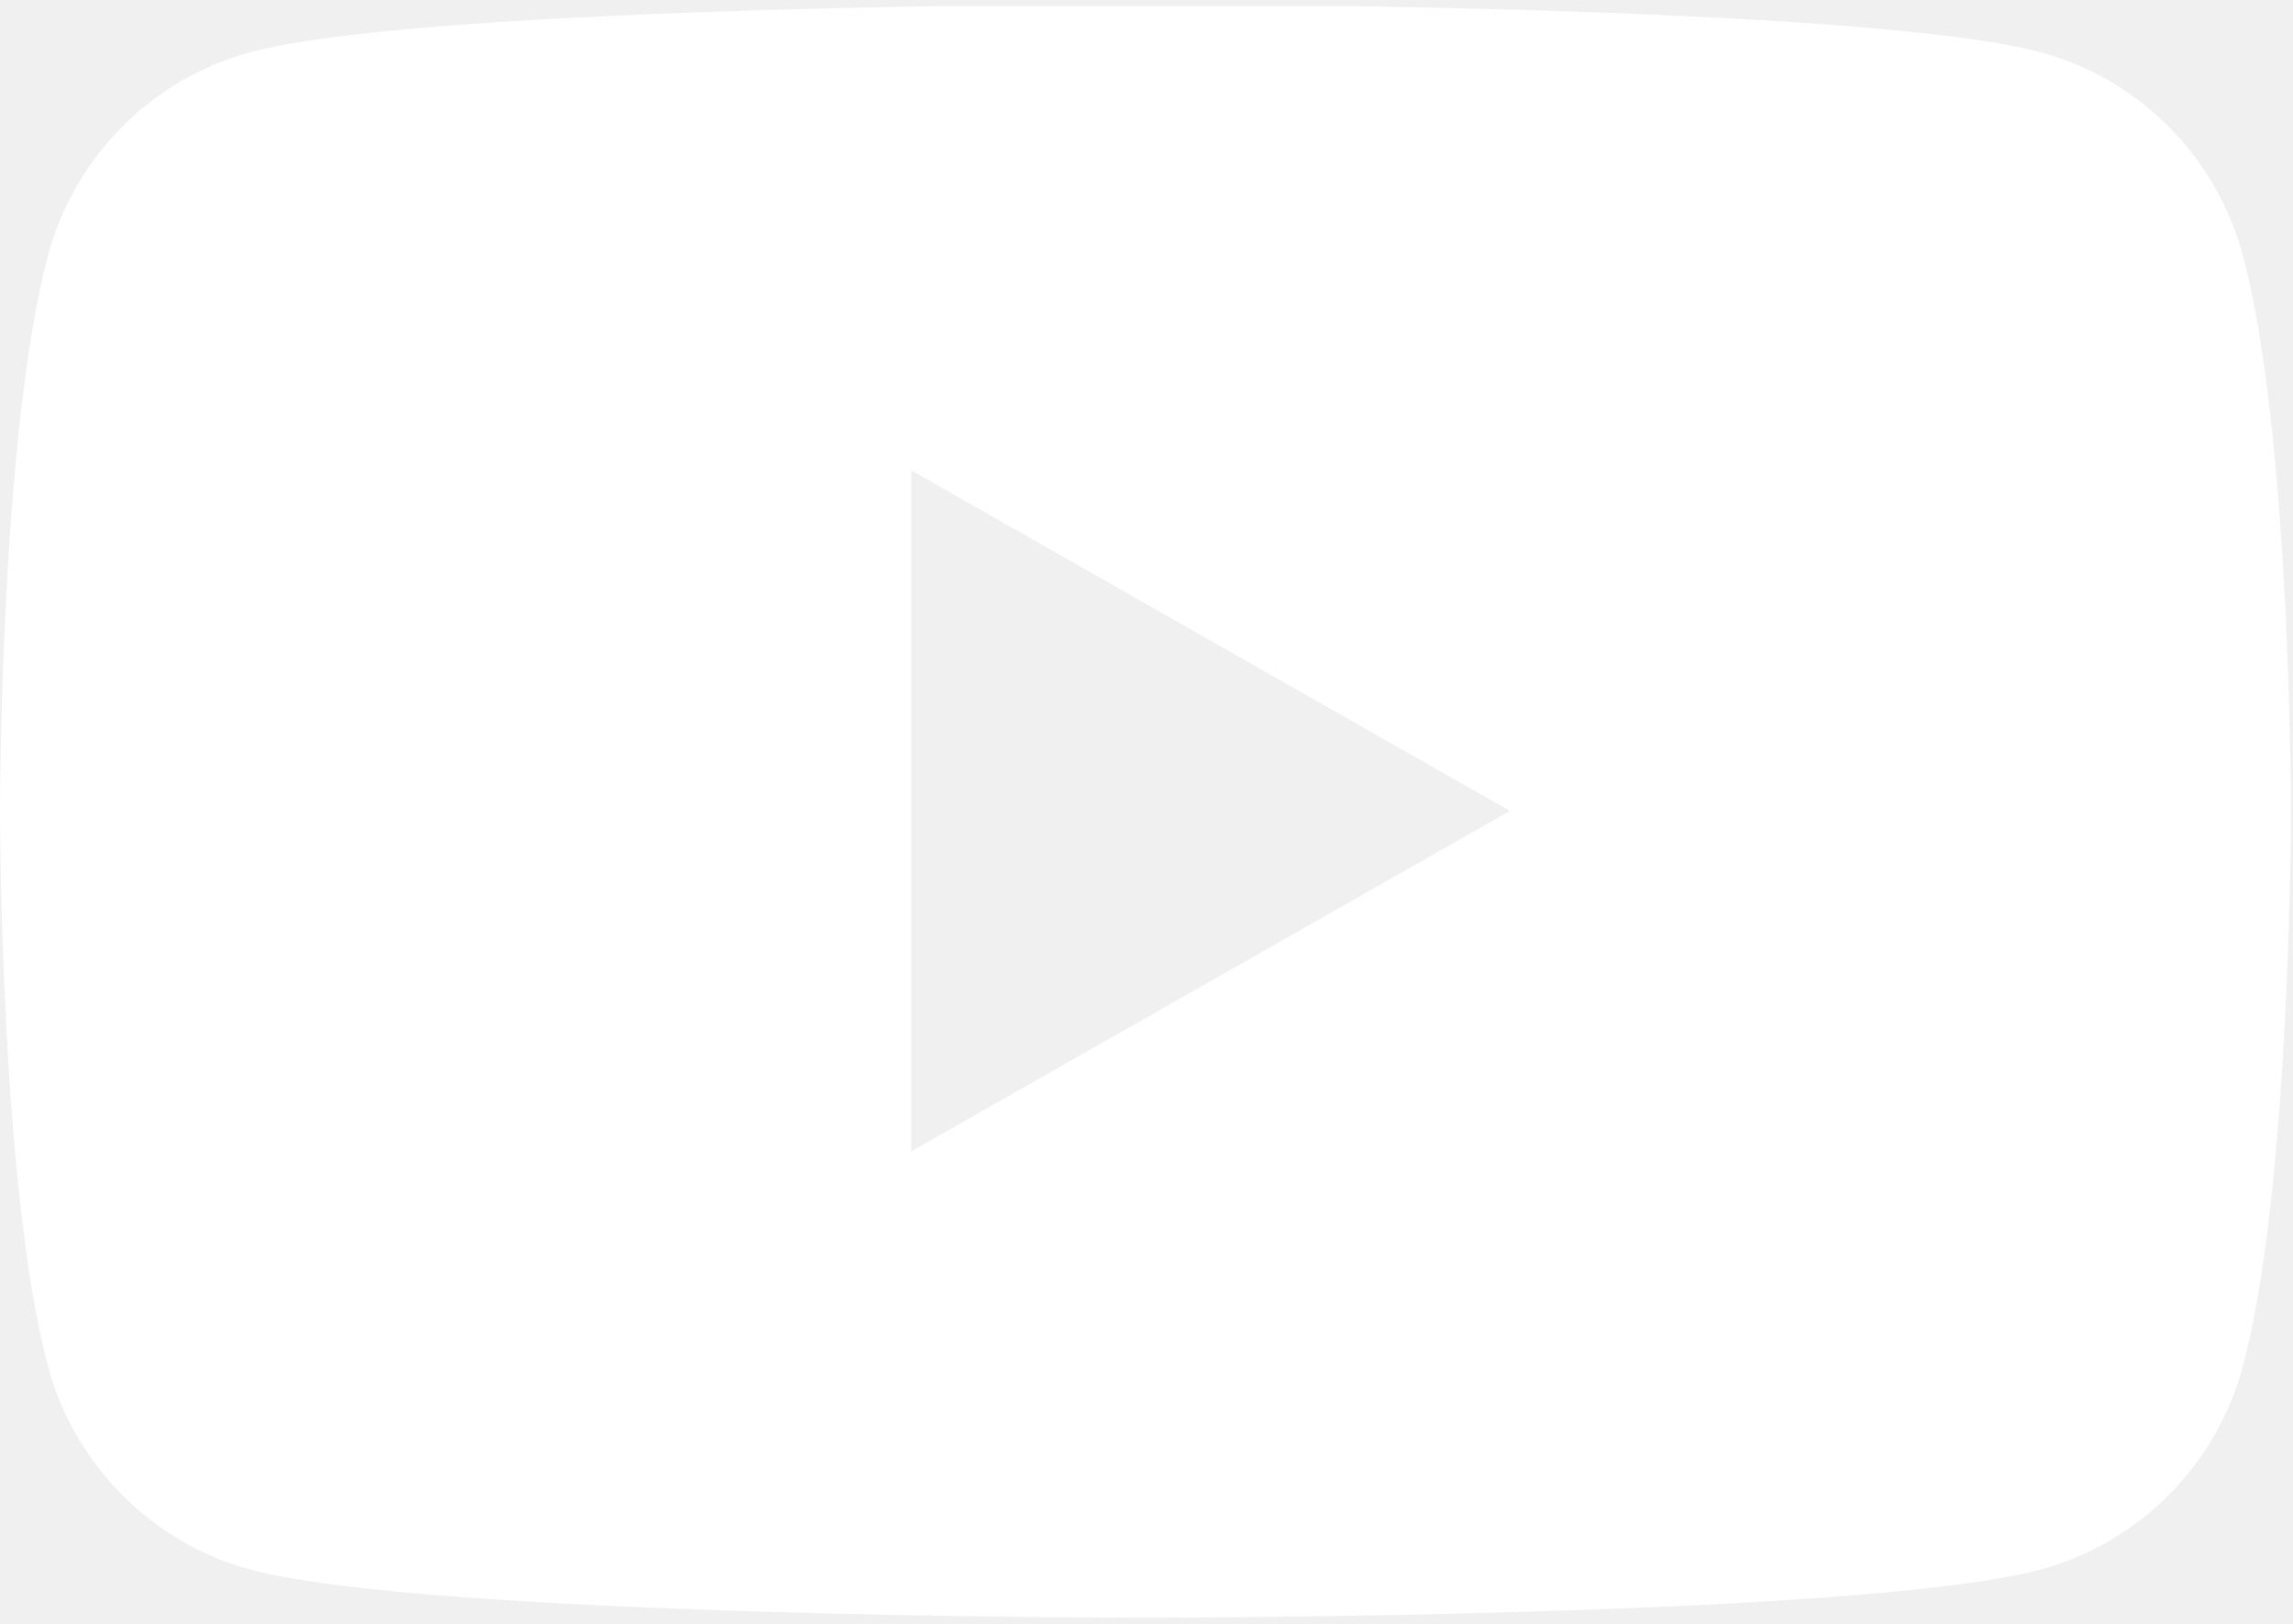
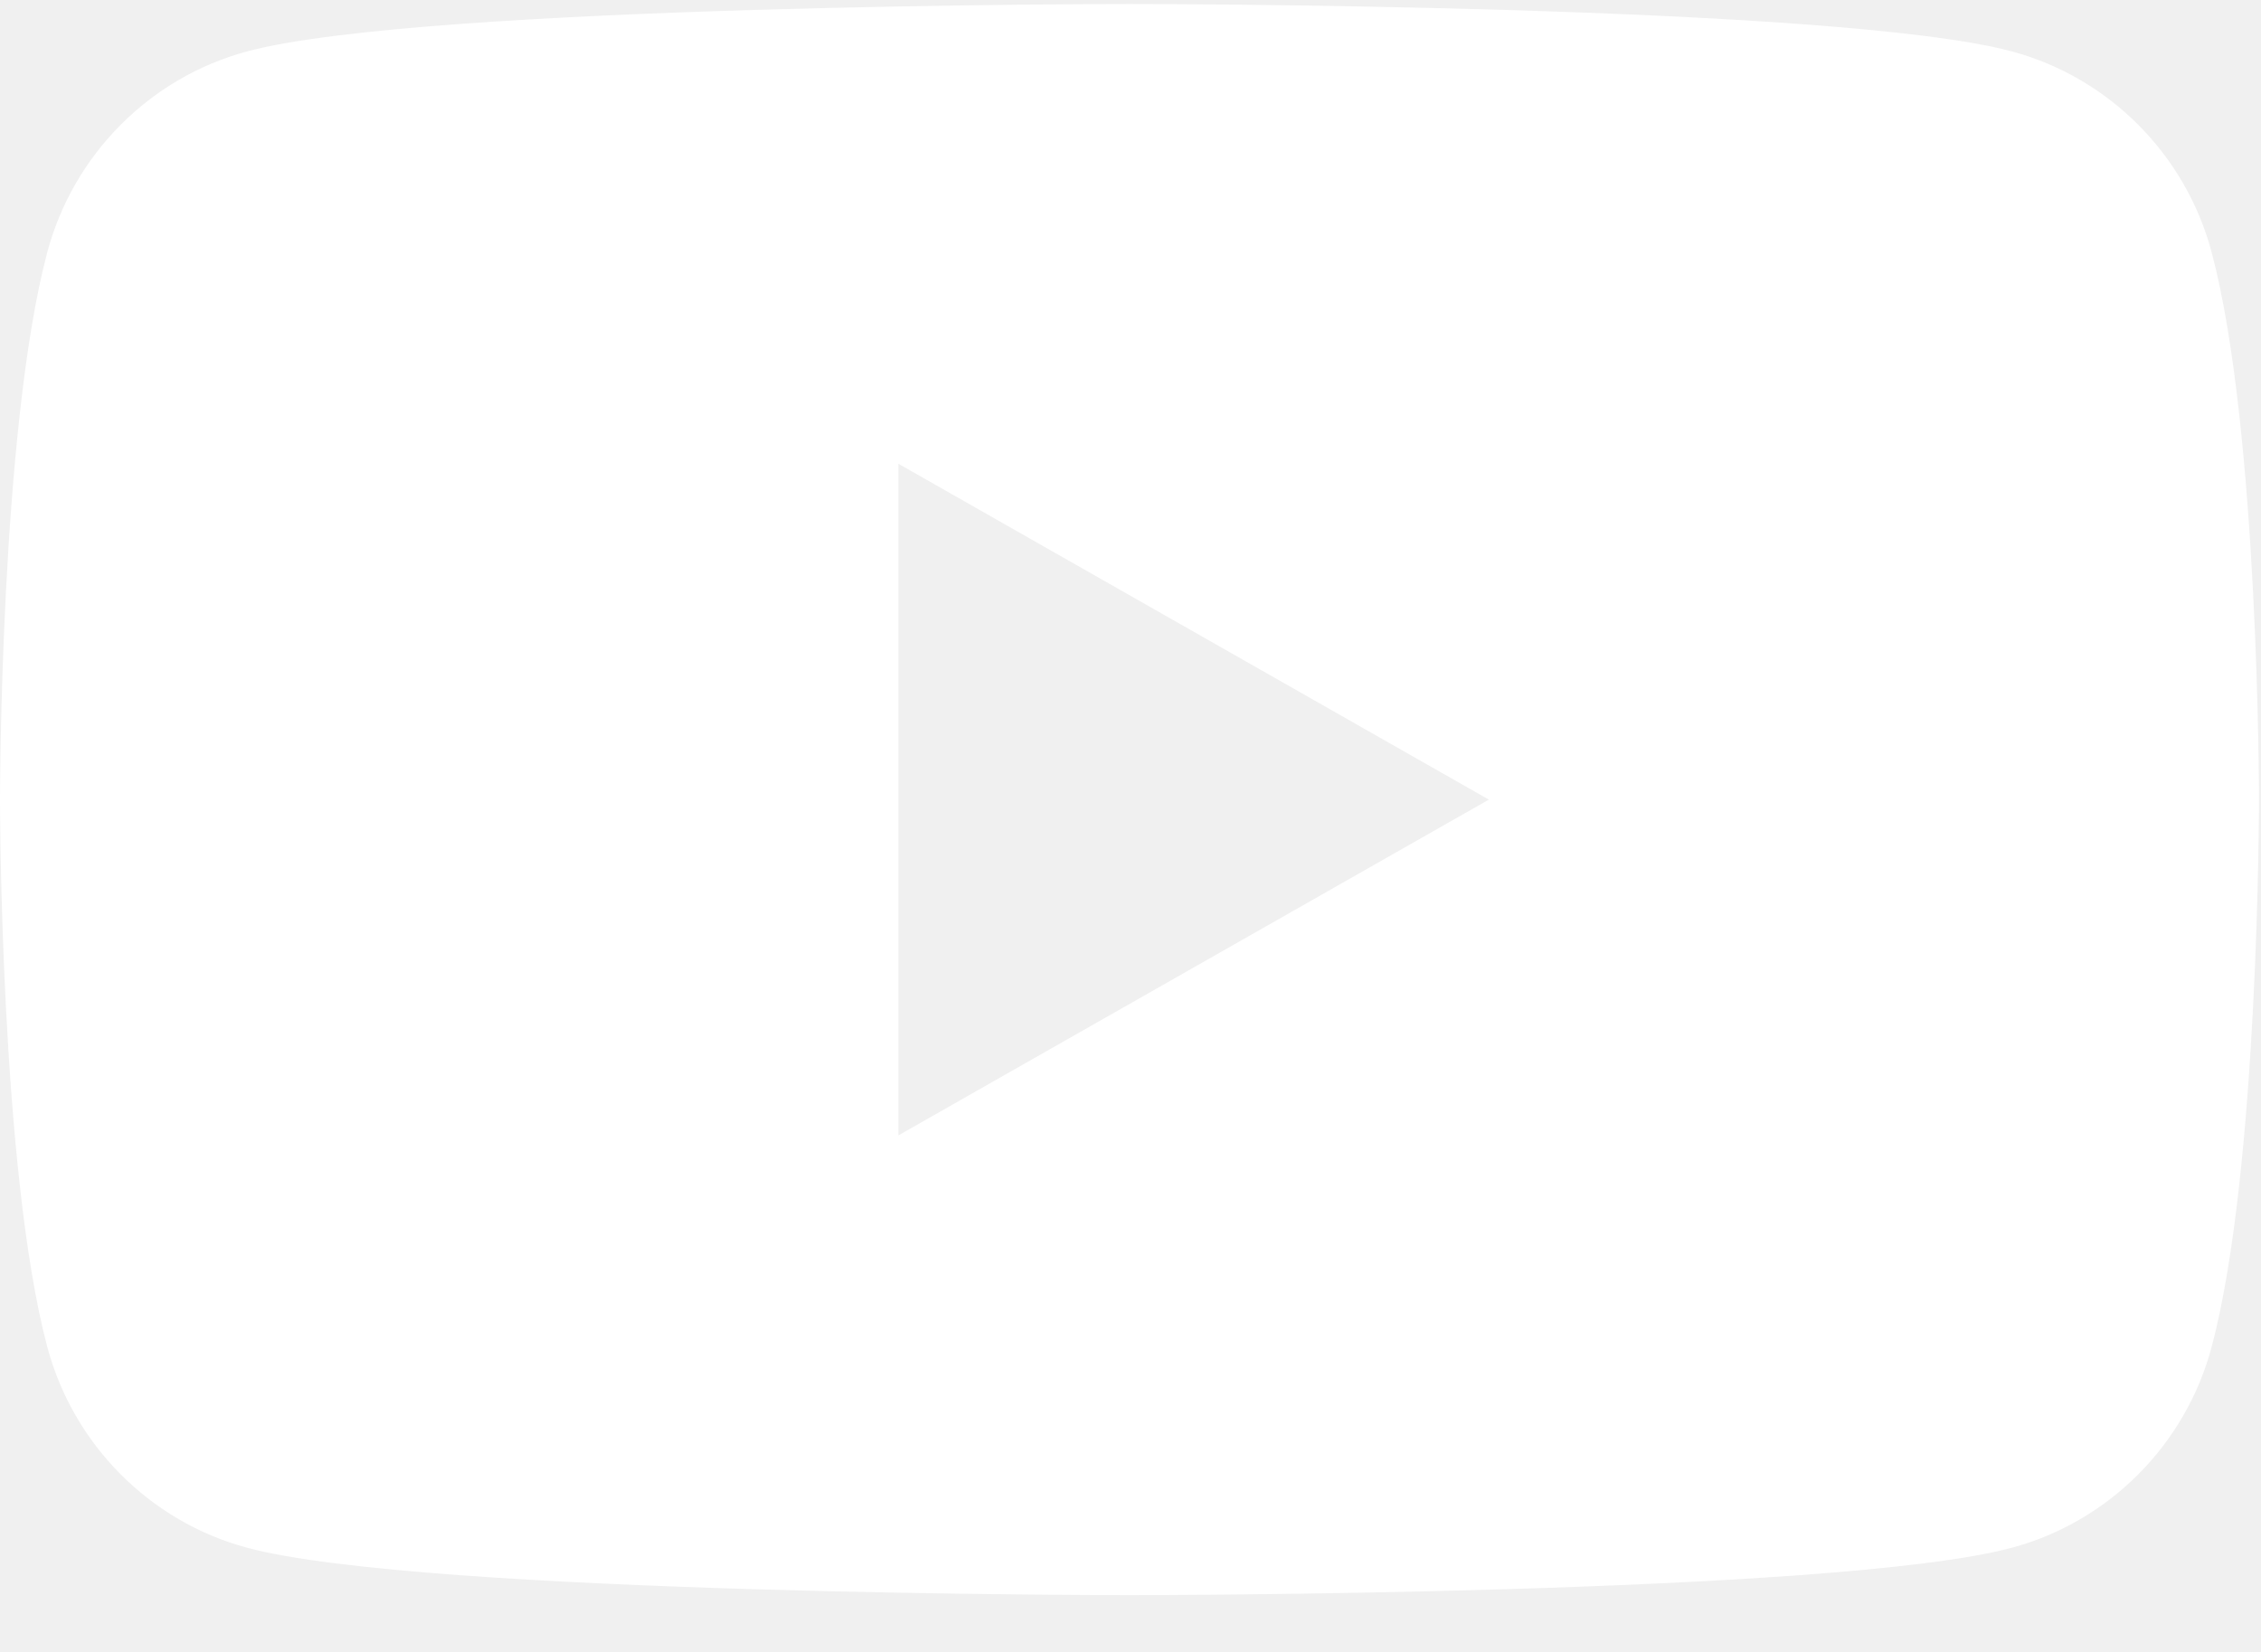
- <svg xmlns="http://www.w3.org/2000/svg" viewBox="0 0 367 258" width="24" height="17">
+ <svg xmlns="http://www.w3.org/2000/svg" width="26" height="19" viewBox="0 0 26 19" fill="none">
+   <g clip-path="url(#clip0)">
+     <path fill-rule="evenodd" clip-rule="evenodd" d="M25.977 9.196C25.977 9.196 25.977 13.45 25.433 15.489C25.135 16.614 24.254 17.5 23.137 17.801C21.111 18.347 12.988 18.347 12.988 18.347C12.988 18.347 4.865 18.347 2.839 17.801C1.722 17.5 0.842 16.614 0.543 15.489C0 13.45 0 9.196 0 9.196C0 9.196 0 4.943 0.543 2.904C0.842 1.779 1.722 0.893 2.839 0.592C4.865 0.046 12.988 0.046 12.988 0.046C12.988 0.046 21.111 0.046 23.137 0.592C24.254 0.893 25.135 1.779 25.433 2.904C25.977 4.943 25.977 9.196 25.977 9.196ZM17.121 9.197L10.331 5.334V13.059L17.121 9.197Z" fill="white" />
+   </g>
  <defs>
-     <clipPath clipPathUnits="userSpaceOnUse" id="cp1">
-       <path d="M0 0L367 0L367 258L0 258L0 0Z" />
+     <clipPath id="clip0">
+       <rect width="26" height="18.417" fill="white" />
    </clipPath>
  </defs>
-   <style>
- 		tspan { white-space:pre }
- 		.shp0 { fill: #ffffff } 
- 	</style>
-   <g id="Clip-Path: Page 1" clip-path="url(#cp1)">
-     <g id="Page 1">
-       <path id="Path 1" fill-rule="evenodd" class="shp0" d="M366.67 128.83C366.67 128.83 366.67 188.88 359 217.66C354.79 233.54 342.36 246.04 326.59 250.29C297.99 258 183.33 258 183.33 258C183.33 258 68.67 258 40.08 250.29C24.3 246.04 11.88 233.54 7.66 217.66C0 188.88 0 128.83 0 128.83C0 128.83 0 68.79 7.66 40.01C11.88 24.13 24.3 11.62 40.08 7.38C68.67 -0.33 183.33 -0.33 183.33 -0.33C183.33 -0.33 297.99 -0.33 326.59 7.38C342.36 11.62 354.79 24.13 359 40.01C366.67 68.79 366.67 128.83 366.67 128.83ZM241.67 128.84L145.83 74.31L145.83 183.35L241.67 128.84Z" />
-     </g>
-   </g>
</svg>
